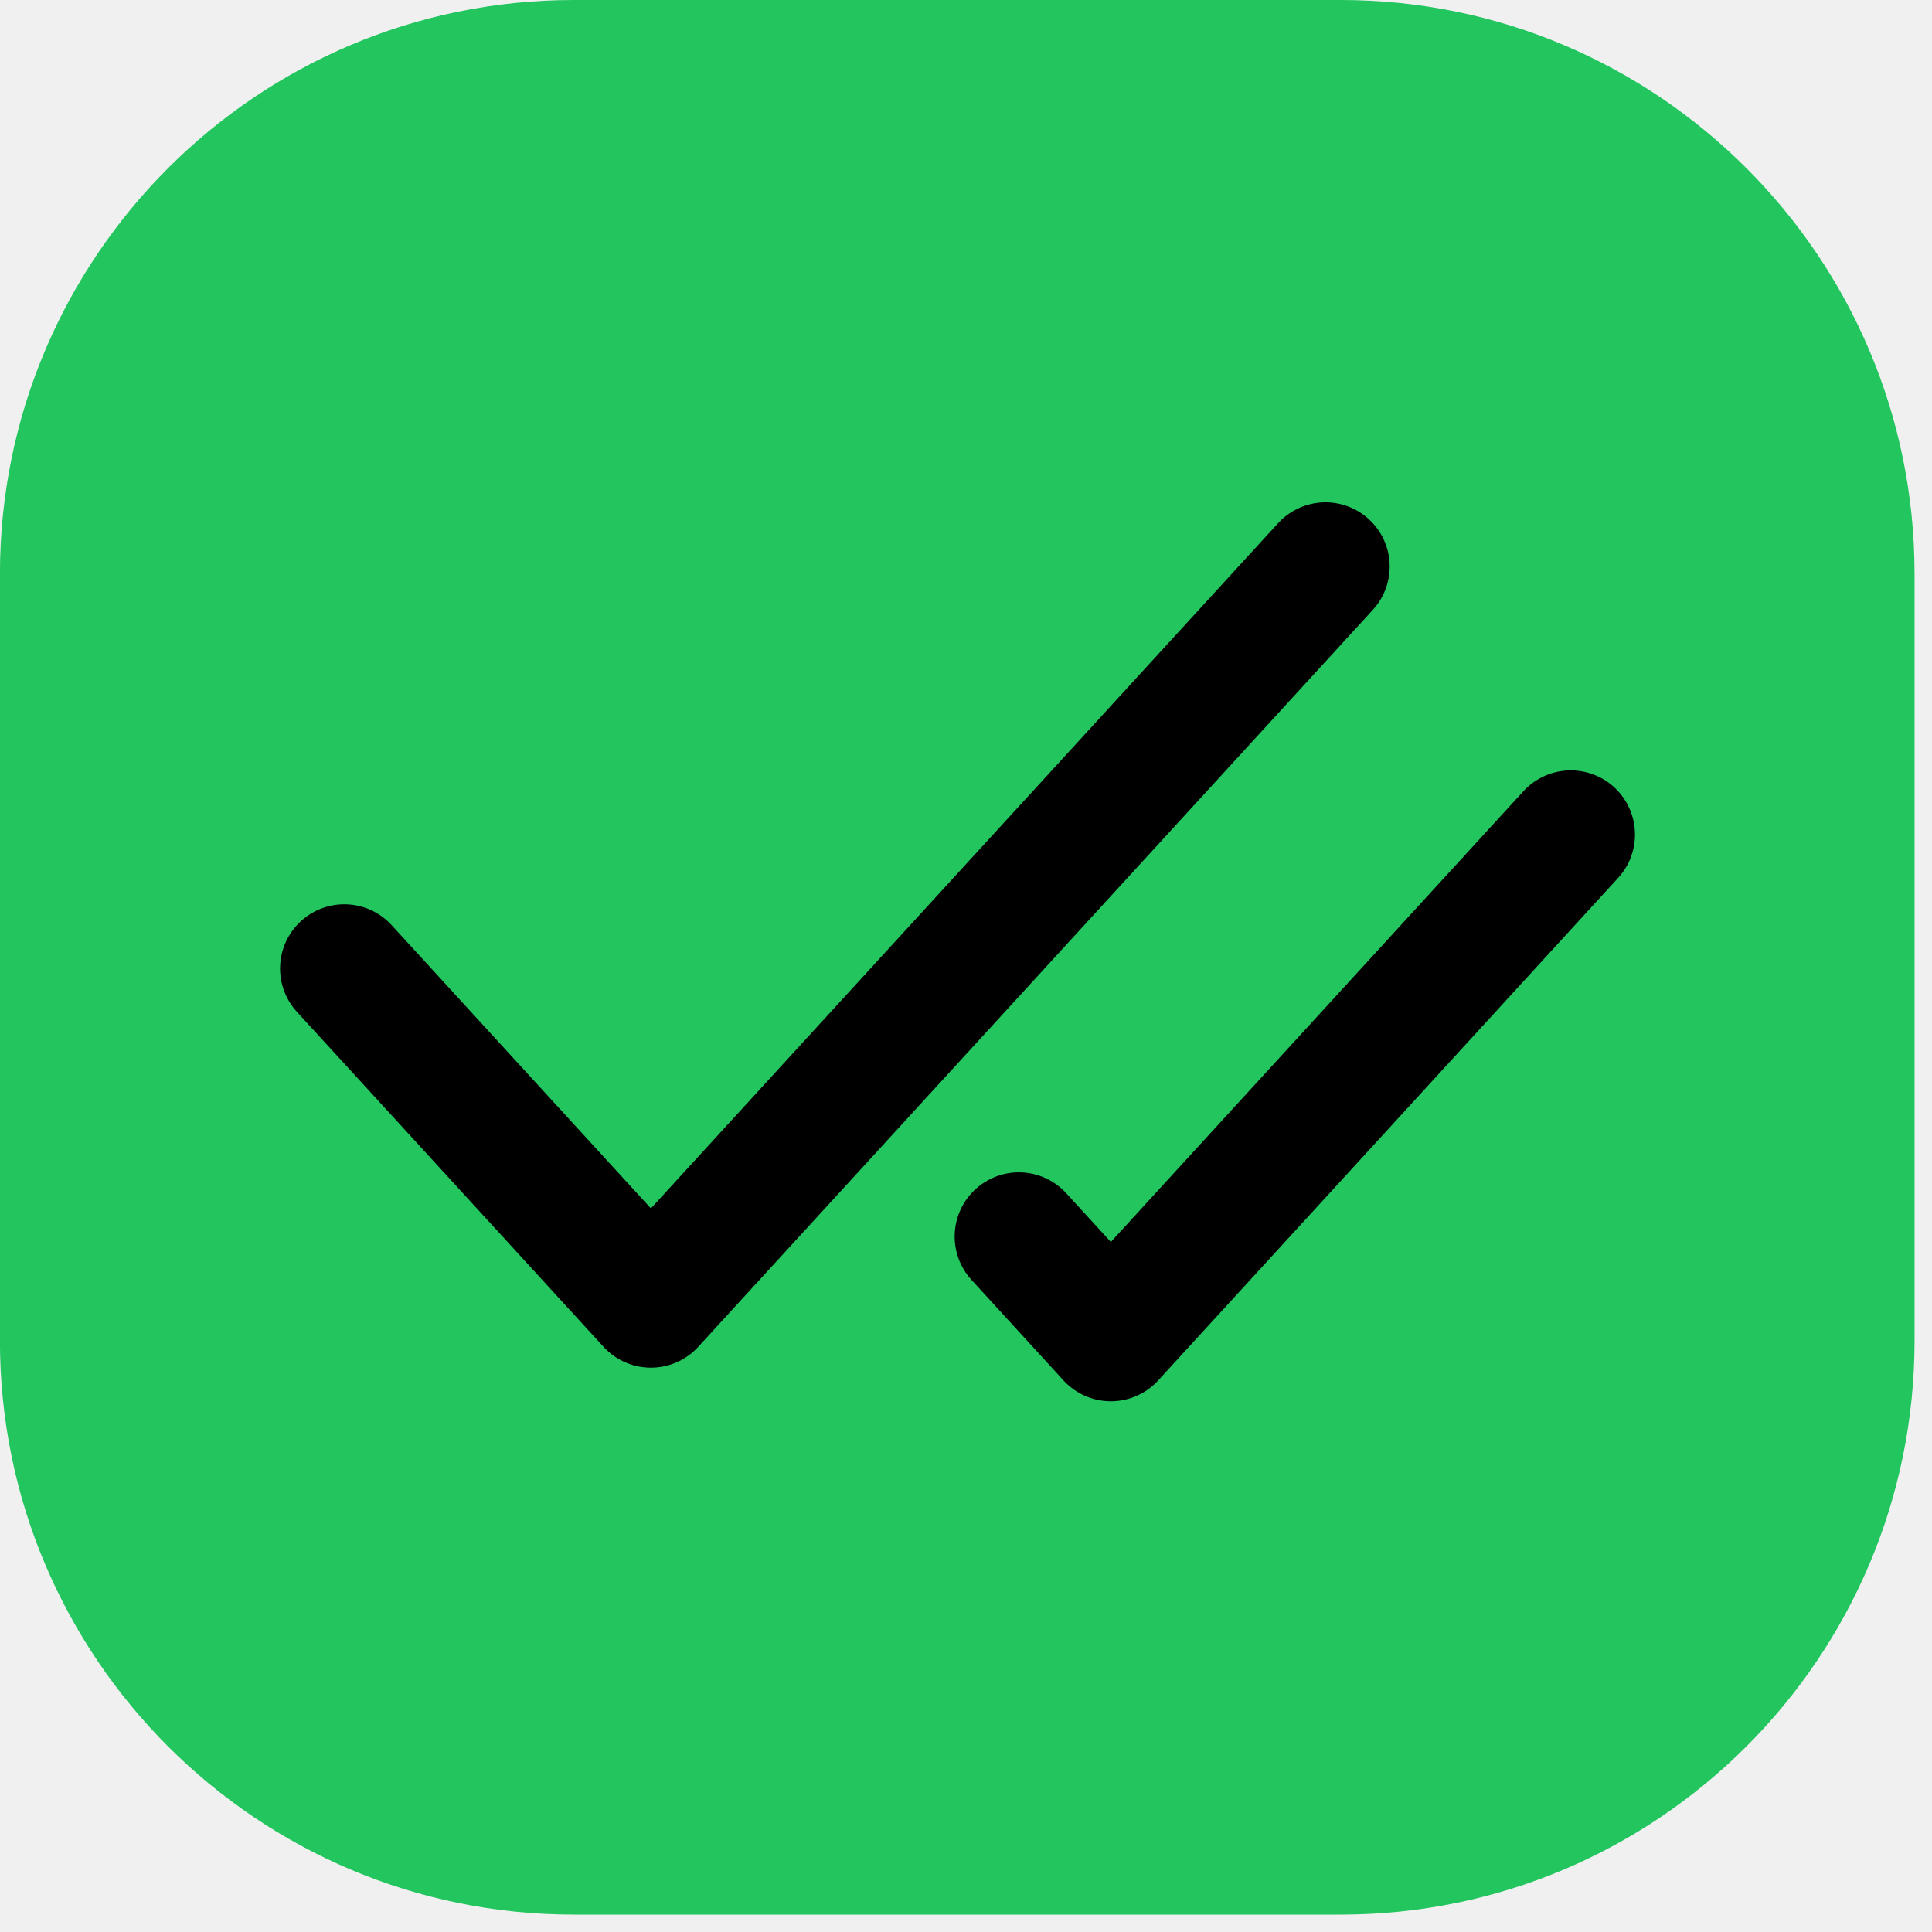
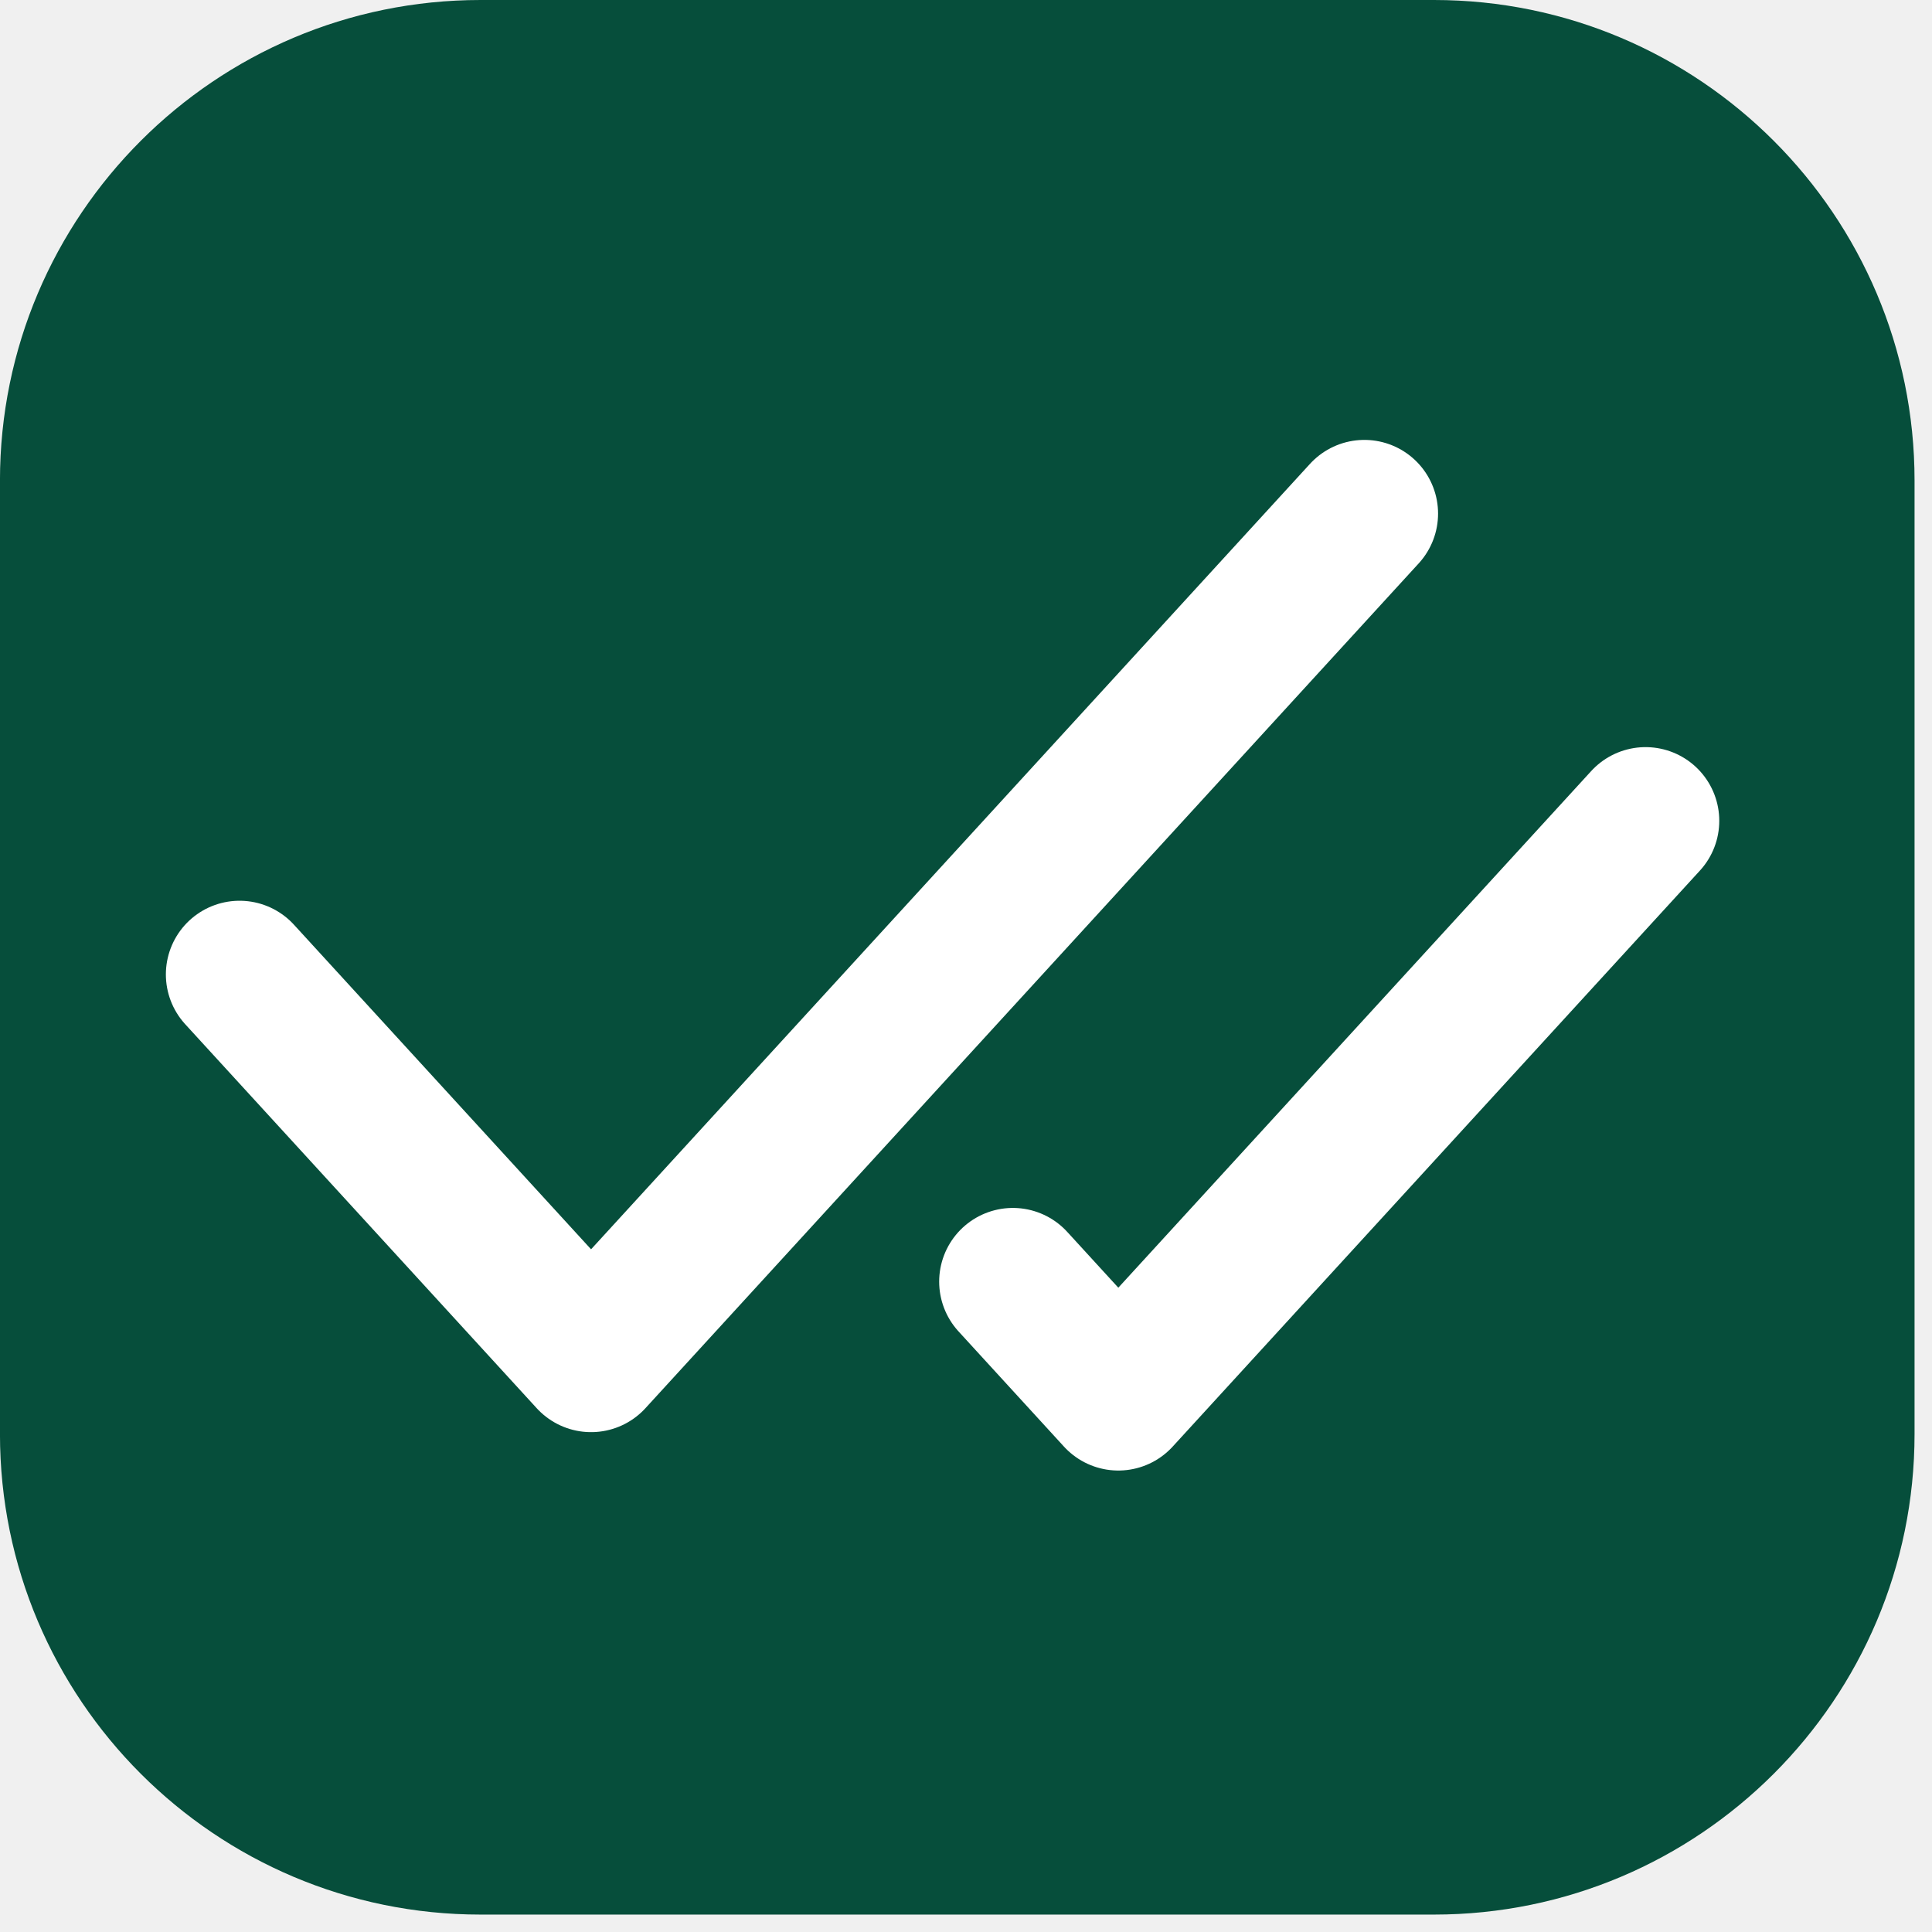
- <svg xmlns="http://www.w3.org/2000/svg" width="100%" height="100%" viewBox="0 0 31 31" version="1.1" xml:space="preserve" style="fill-rule:evenodd;clip-rule:evenodd;stroke-linecap:round;stroke-linejoin:round;">
-   <path d="M21.513,-0c5.081,0 9.207,4.125 9.207,9.207l0,12.307c0,5.081 -4.125,9.207 -9.207,9.207l-12.307,0c-5.081,0 -9.207,-4.125 -9.207,-9.207l0,-12.307c0,-5.081 4.125,-9.207 9.207,-9.207l12.307,0Z" style="fill:#22c55e;" />
-   <path d="M21.268,9.09l-10.824,11.825l-4.92,-5.375" style="fill:none;fill-rule:nonzero;stroke:#000;stroke-width:2.06px;" />
-   <path d="M25.204,13.391l-7.38,8.063l-1.476,-1.613" style="fill:none;fill-rule:nonzero;stroke:#000;stroke-width:2.06px;" />
+ <svg xmlns="http://www.w3.org/2000/svg" width="100%" height="100%" viewBox="0 0 62 62" version="1.1" xml:space="preserve" style="fill-rule:evenodd;clip-rule:evenodd;stroke-linecap:round;stroke-linejoin:round;">
+   <path d="M46.019,0c8.511,0 15.421,6.91 15.421,15.421l0,30.599c0,8.511 -6.91,15.421 -15.421,15.421l-30.599,0c-8.511,0 -15.421,-6.91 -15.421,-15.421l0,-30.599c0,-8.511 6.91,-15.421 15.421,-15.421l30.599,0Z" style="fill:#064e3b;" />
+   <path d="M43.784,16.482l-24.816,27.112l-11.28,-12.323" style="fill:none;fill-rule:nonzero;stroke:#fff;stroke-width:4.73px;" />
+   <path d="M52.808,26.341l-16.92,18.485l-3.384,-3.697" style="fill:none;fill-rule:nonzero;stroke:#fff;stroke-width:4.73px;" />
</svg>
